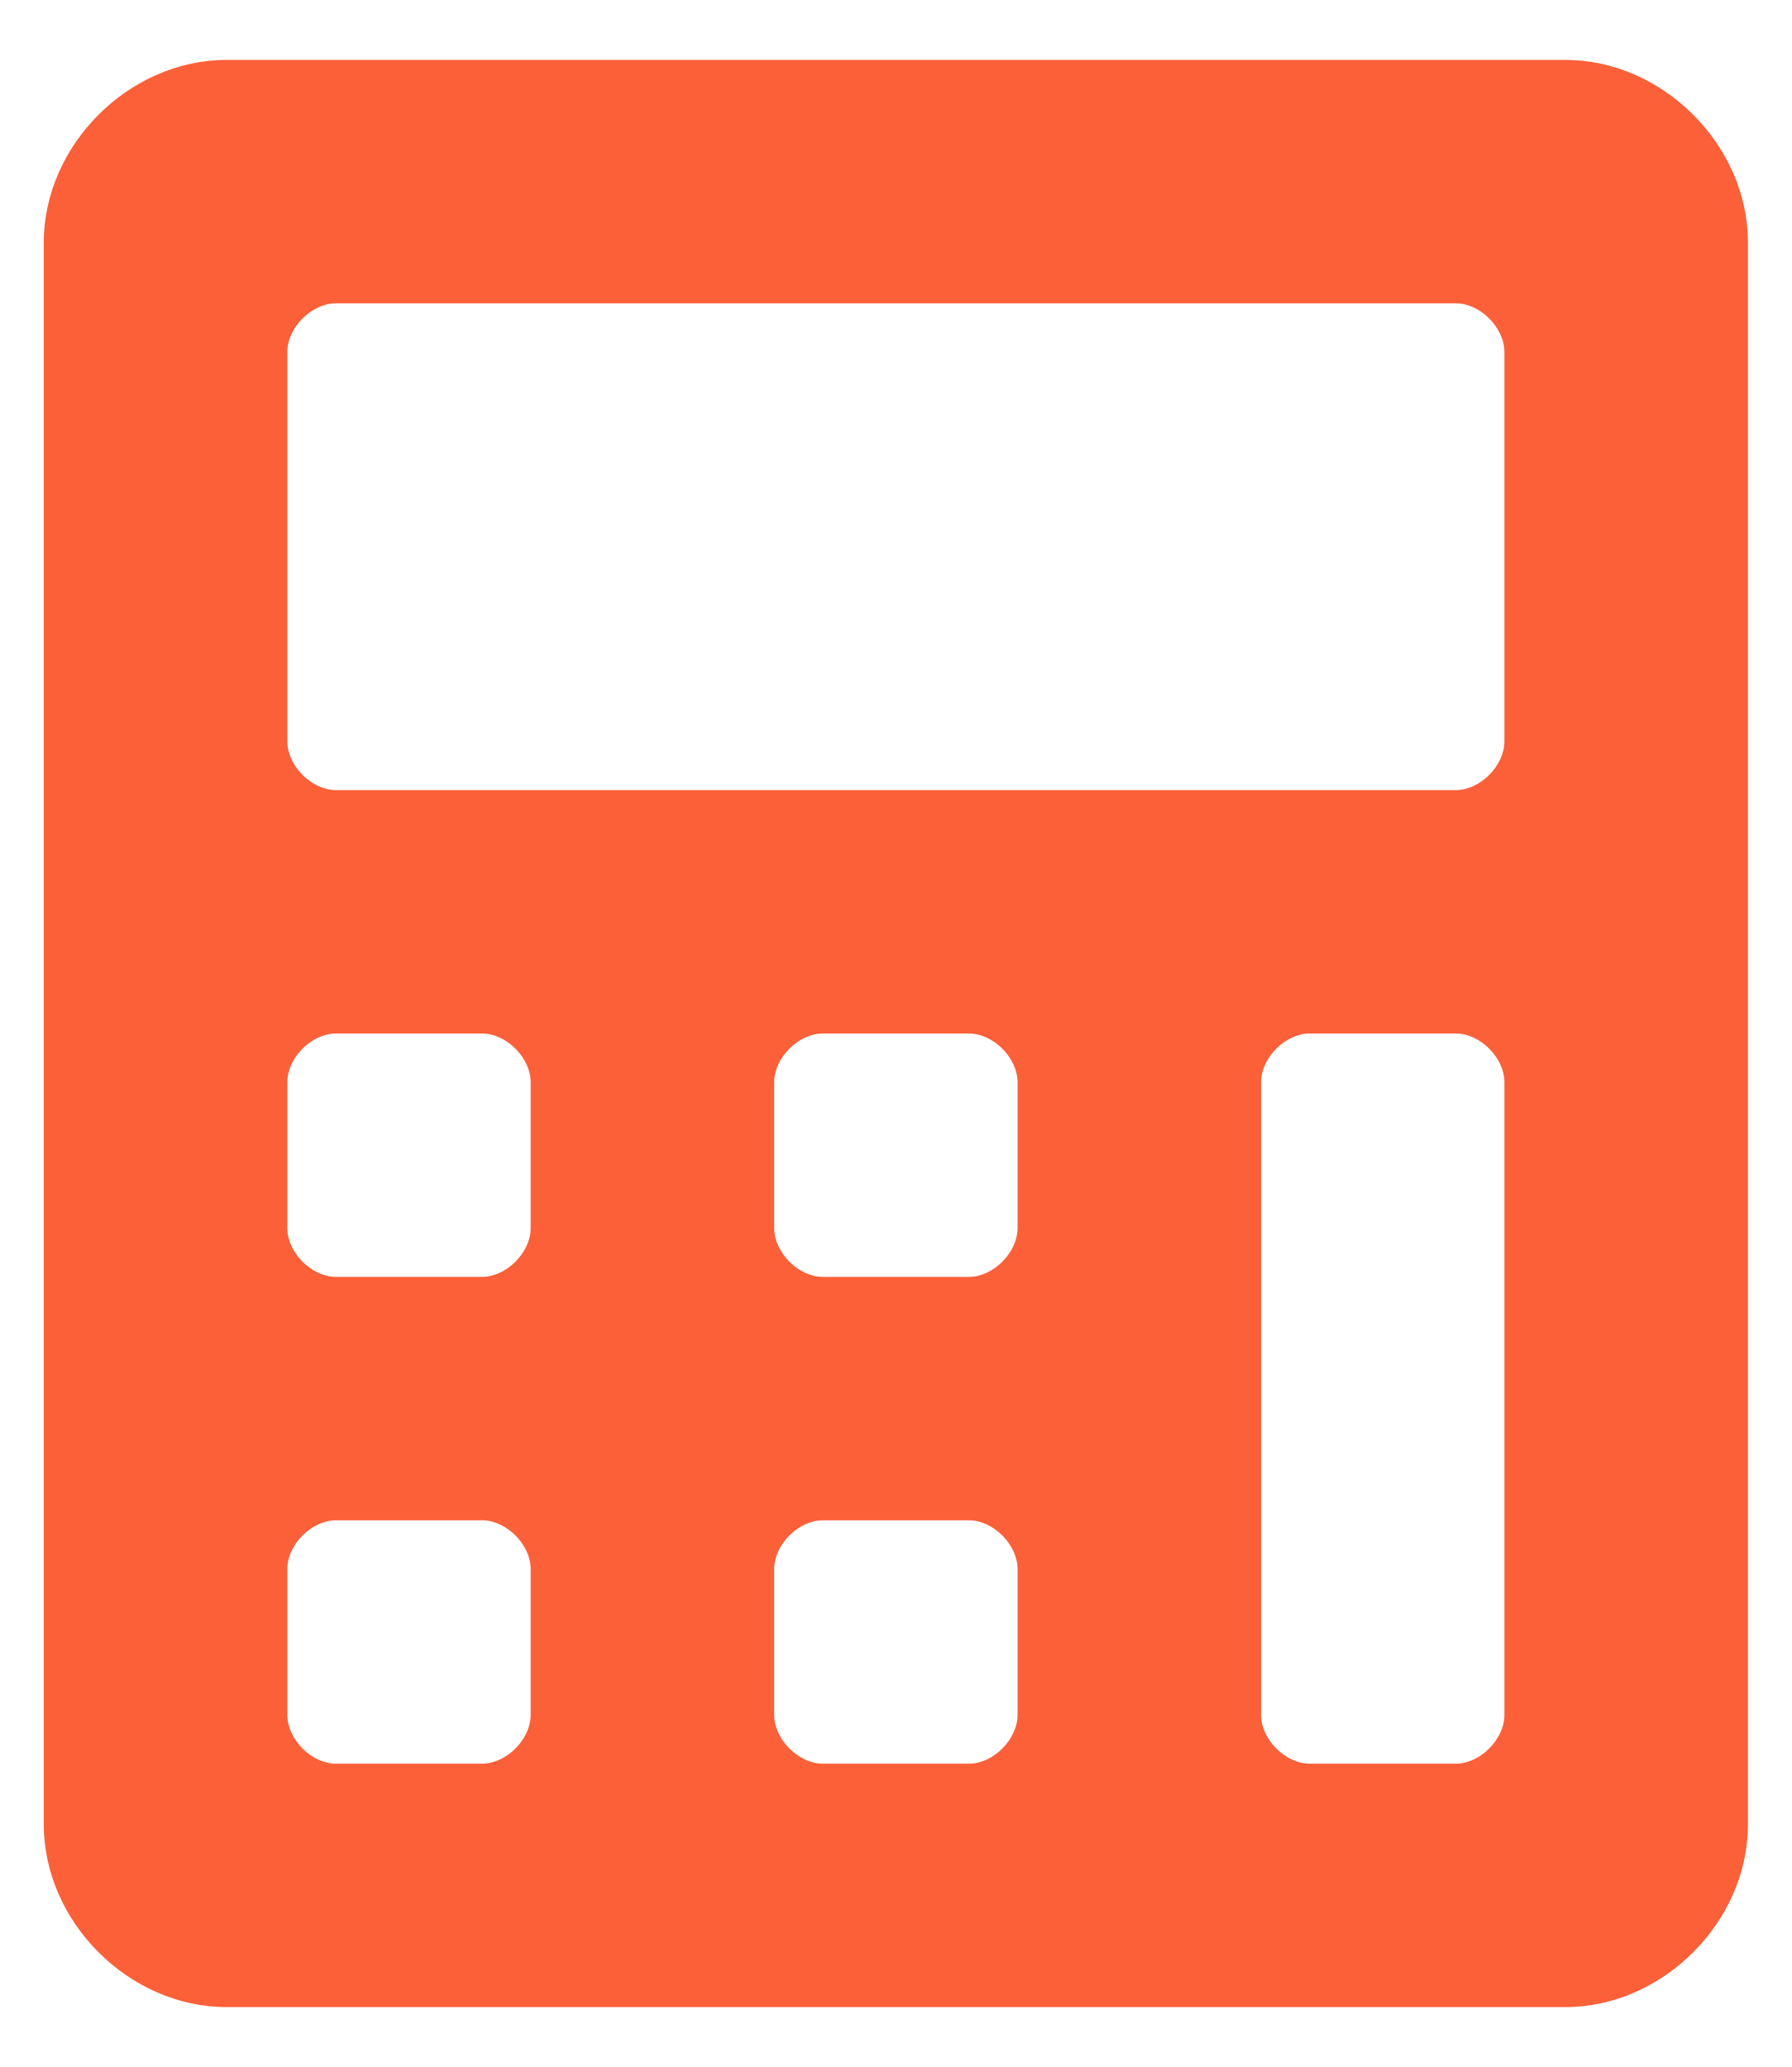
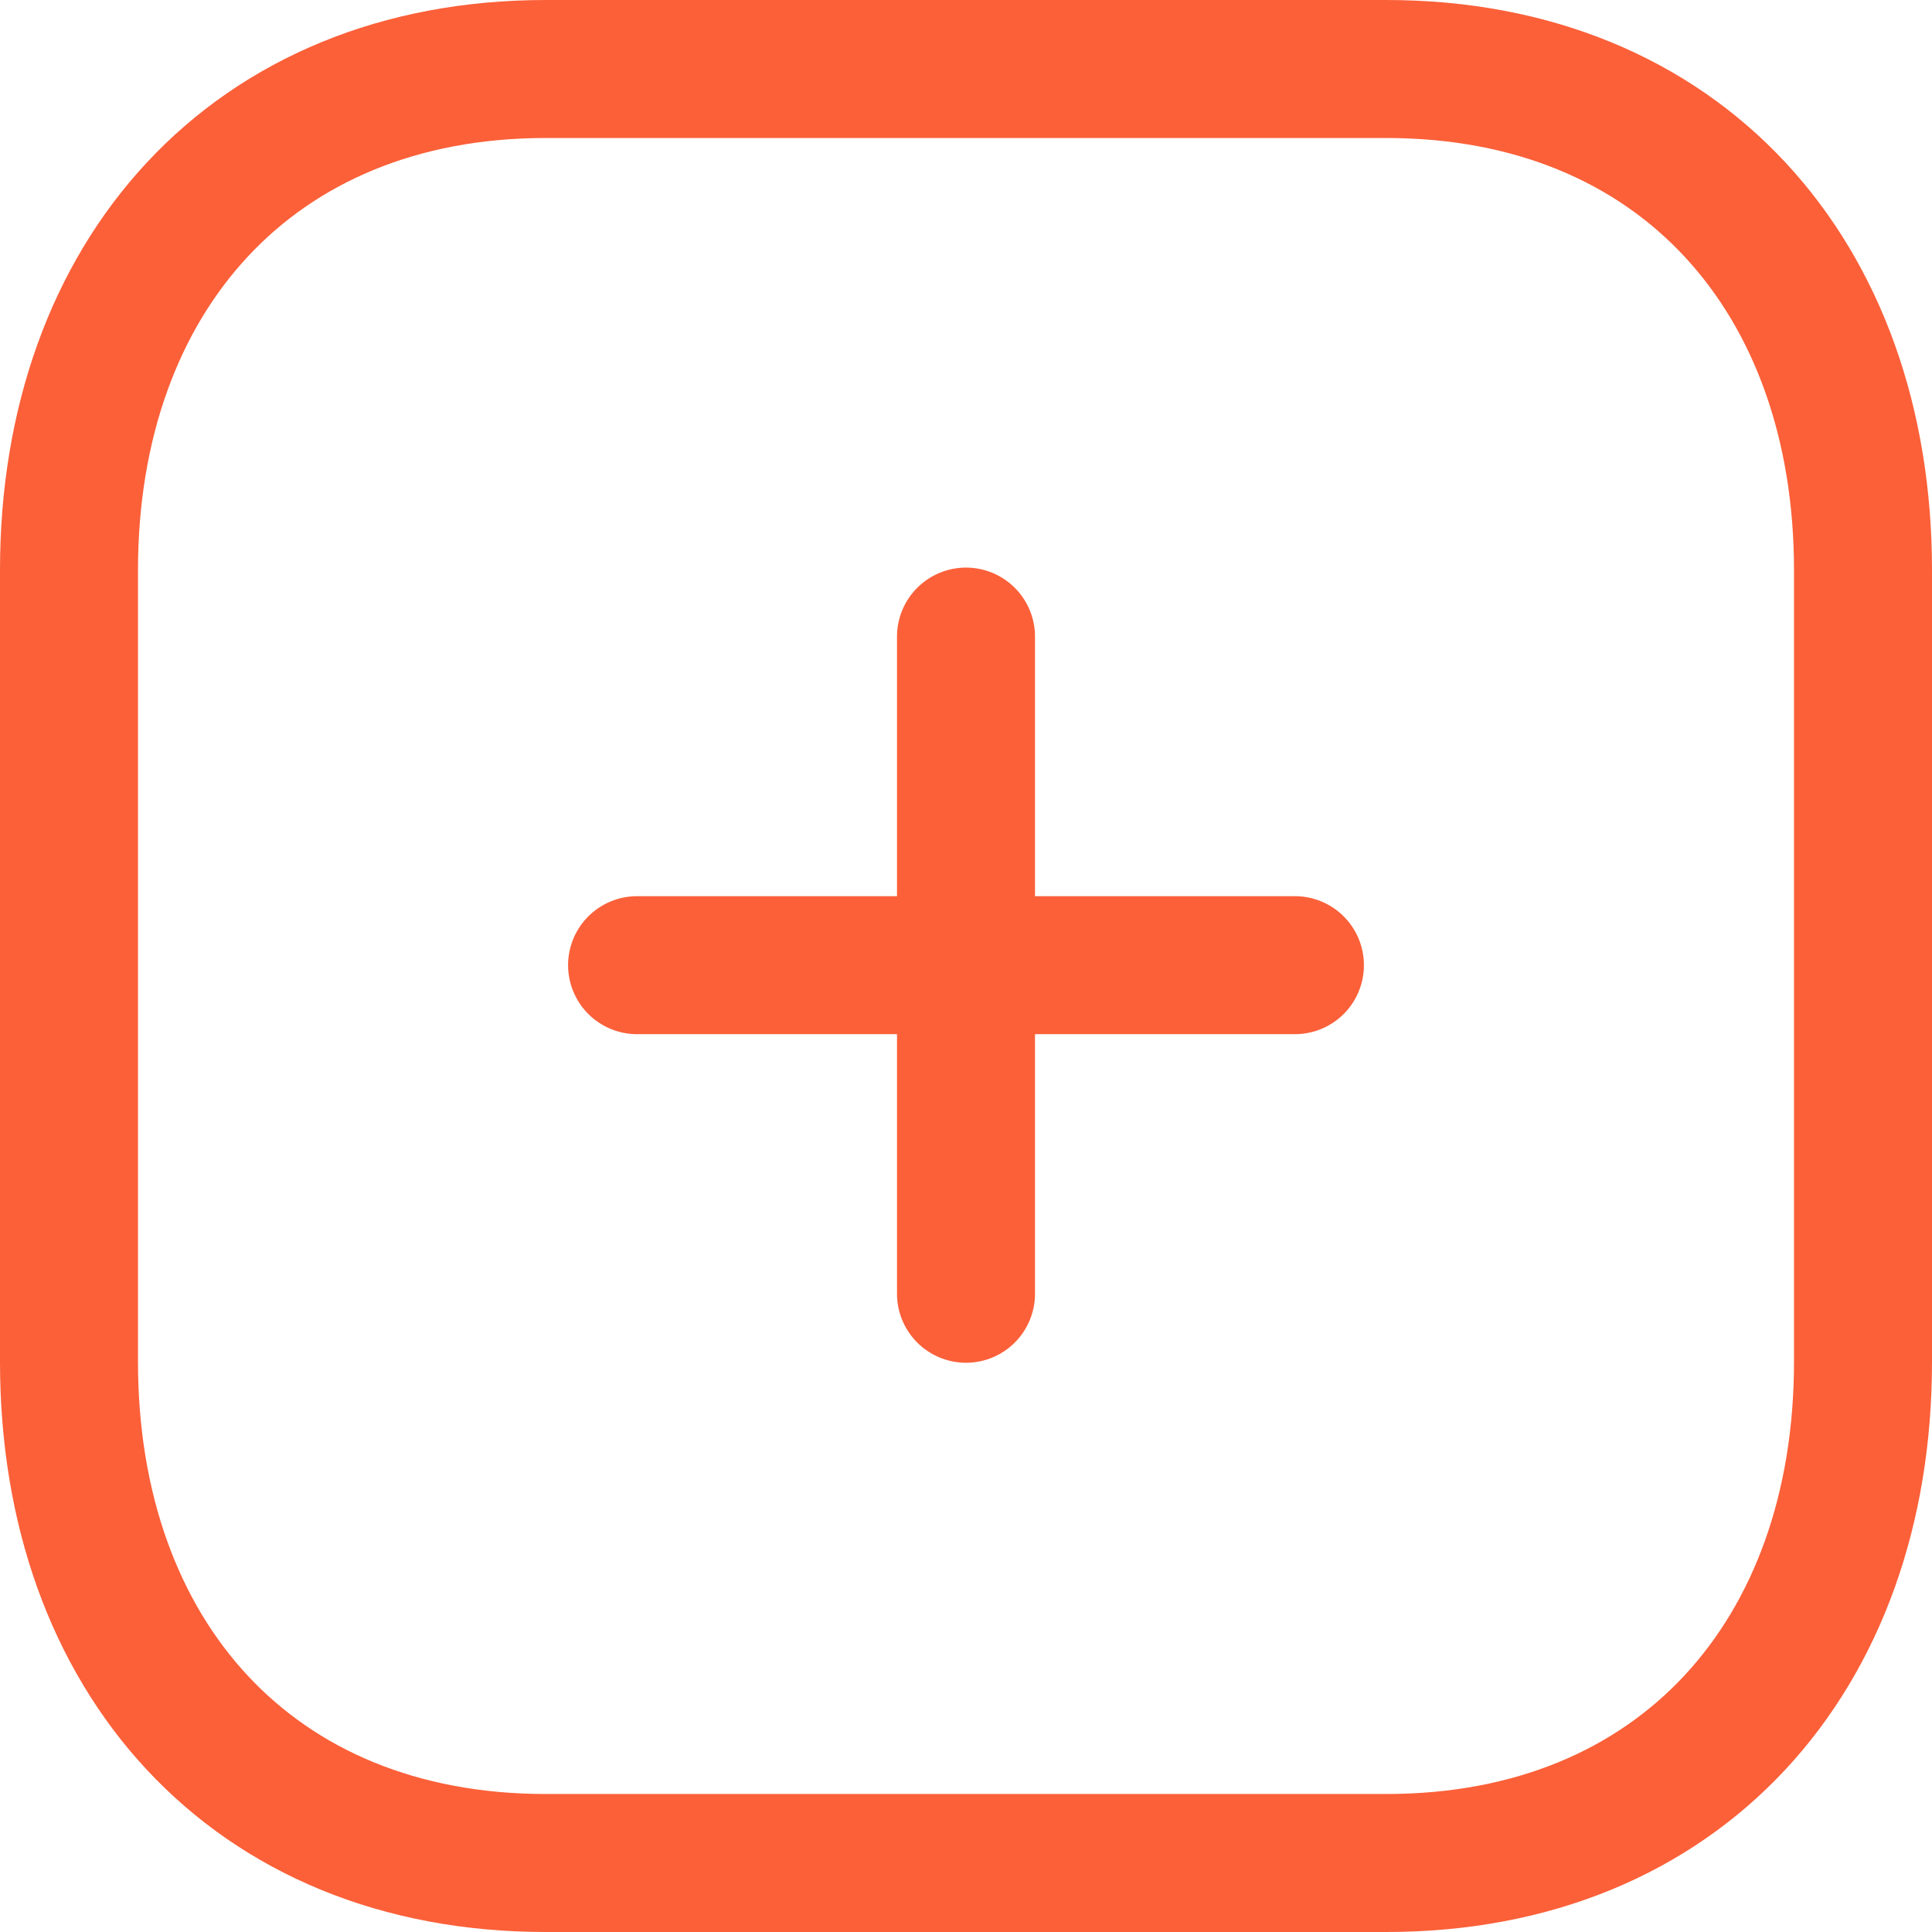
- <svg xmlns="http://www.w3.org/2000/svg" width="13" height="15" viewBox="0 0 23 25" fill="none">
-   <path d="M20.094 0H2.906C1.656 0 0.562 1.094 0.562 2.344V22.656C0.562 23.906 1.656 25 2.906 25H20.094C21.344 25 22.438 23.906 22.438 22.656V2.344C22.438 1.094 21.344 0 20.094 0ZM6.812 21.25C6.812 21.562 6.5 21.875 6.188 21.875H4.312C4 21.875 3.688 21.562 3.688 21.25V19.375C3.688 19.062 4 18.75 4.312 18.75H6.188C6.5 18.75 6.812 19.062 6.812 19.375V21.25ZM6.812 15C6.812 15.312 6.5 15.625 6.188 15.625H4.312C4 15.625 3.688 15.312 3.688 15V13.125C3.688 12.812 4 12.5 4.312 12.5H6.188C6.5 12.5 6.812 12.812 6.812 13.125V15ZM13.062 21.25C13.062 21.562 12.75 21.875 12.438 21.875H10.562C10.25 21.875 9.938 21.562 9.938 21.25V19.375C9.938 19.062 10.25 18.75 10.562 18.75H12.438C12.75 18.75 13.062 19.062 13.062 19.375V21.25ZM13.062 15C13.062 15.312 12.75 15.625 12.438 15.625H10.562C10.25 15.625 9.938 15.312 9.938 15V13.125C9.938 12.812 10.25 12.5 10.562 12.5H12.438C12.75 12.5 13.062 12.812 13.062 13.125V15ZM19.312 21.25C19.312 21.562 19 21.875 18.688 21.875H16.812C16.5 21.875 16.188 21.562 16.188 21.25V13.125C16.188 12.812 16.5 12.5 16.812 12.5H18.688C19 12.5 19.312 12.812 19.312 13.125V21.25ZM19.312 8.75C19.312 9.062 19 9.375 18.688 9.375H4.312C4 9.375 3.688 9.062 3.688 8.75V3.75C3.688 3.438 4 3.125 4.312 3.125H18.688C19 3.125 19.312 3.438 19.312 3.75V8.75Z" fill="#FB6039" />
+ <svg xmlns="http://www.w3.org/2000/svg" width="28" height="28" viewBox="0 0 28 28" fill="none">
+   <path d="M14 9.226V18.75" stroke="#FB6039" stroke-width="2" stroke-linecap="round" stroke-linejoin="round" />
+   <path d="M18.767 13.988H9.233" stroke="#FB6039" stroke-width="2" stroke-linecap="round" stroke-linejoin="round" />
+   <path fill-rule="evenodd" clip-rule="evenodd" d="M20.091 1H7.909C3.662 1 1 4.006 1 8.261V19.739C1 23.994 3.65 27 7.909 27H20.091C24.351 27 27 23.994 27 19.739V8.261C27 4.006 24.351 1 20.091 1Z" stroke="#FB6039" stroke-width="2" stroke-linecap="round" stroke-linejoin="round" />
</svg>
